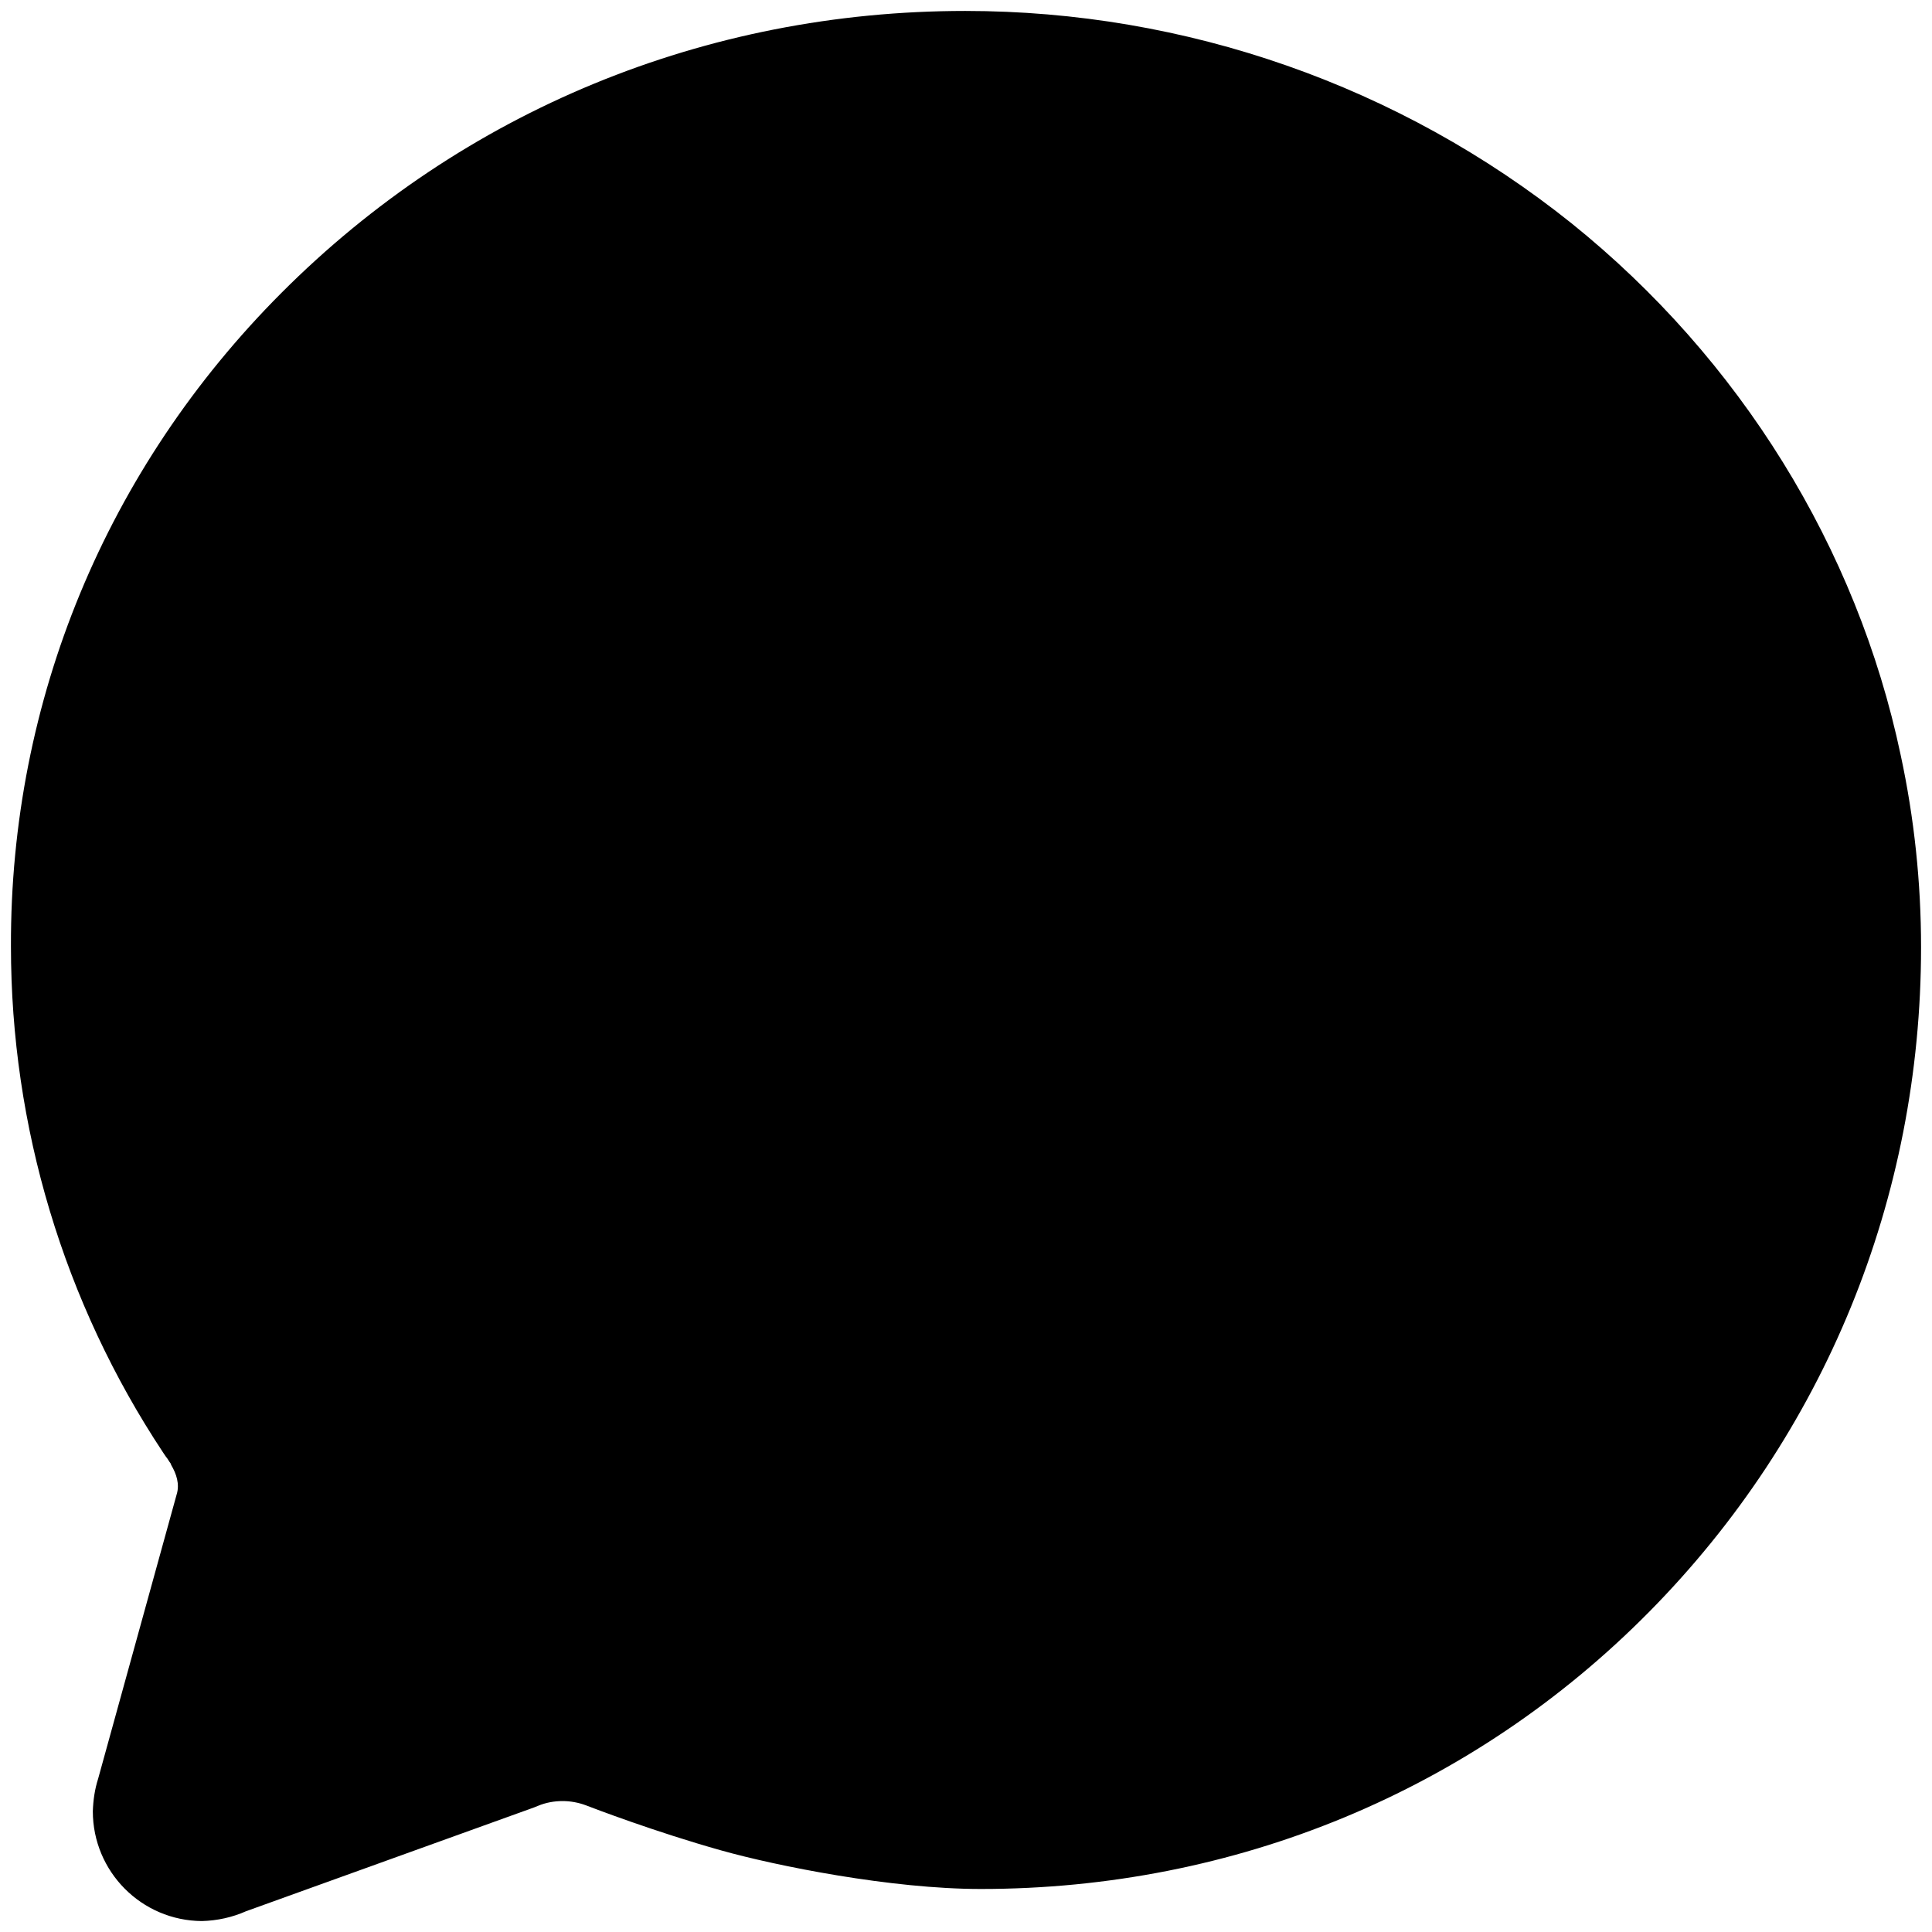
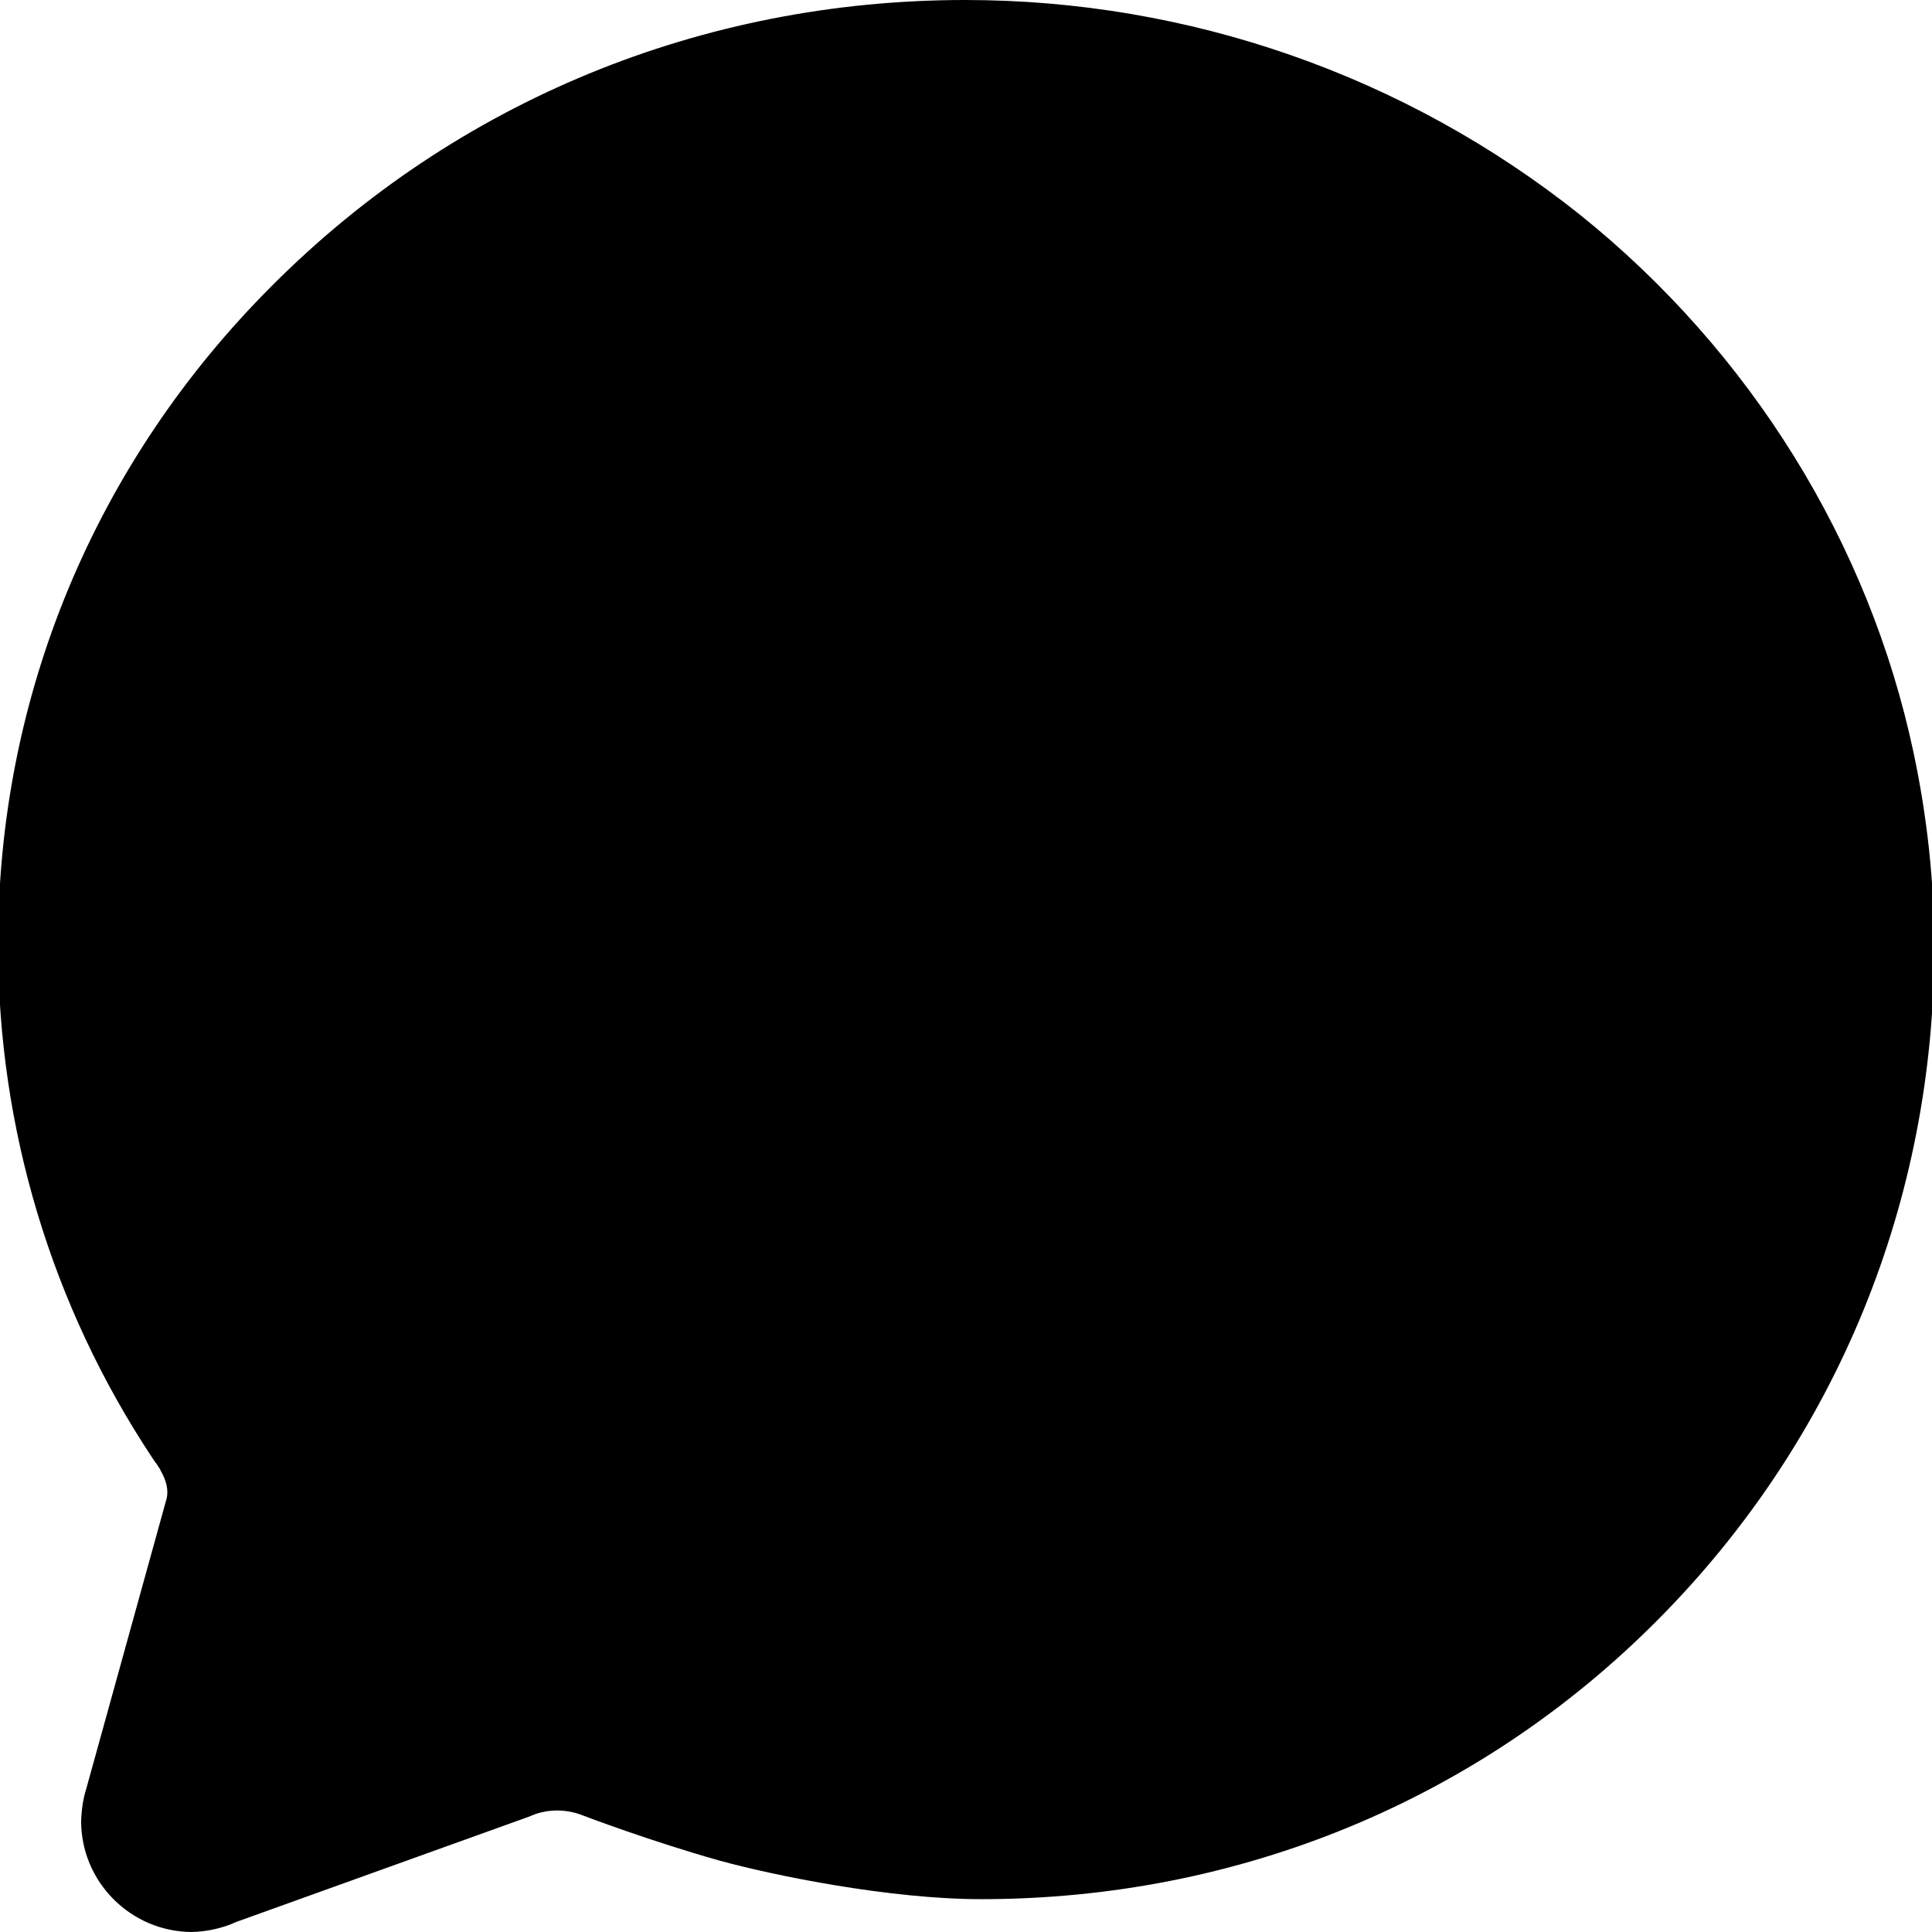
<svg id="twrp-com-ii-2-f" viewBox="0 0 512 512">
-   <path d="M53.5,509.1C37.5,509,24.6,496,24.6,480c0.1-2.9,0.5-5.8,1.4-8.6l20.8-75.3c0.9-2.8-0.1-5.6-1.4-7.8l-0.2-0.5c-0.1-0.1-0.5-0.7-0.8-1.2c-0.3-0.4-0.7-0.9-1-1.4l-0.2-0.3C16.9,345.2,2.9,298.5,2.9,250.8C2.7,185.7,28.1,124.2,74.6,77.6C122.7,29.4,187,2.9,255.8,2.9c58.4,0,115.1,19.8,160.7,56.3c44.6,35.9,75.6,85.9,87.2,140.9c3.6,16.7,5.4,33.8,5.4,50.9c0,66.6-25.6,129.1-72,176.1c-46.9,47.5-109.8,73.5-177.2,73.5c-23.7,0-54.1-6.1-68.7-10.2c-17.5-4.9-34.2-11.3-36-12c-1.9-0.7-4-1.1-6.1-1.1c-2.2,0-4.5,0.4-6.6,1.3l-1,0.4l-76.3,27.5C61.6,508.1,57.6,509,53.5,509.1z M65.6,396.1L65.6,396.1z" />
+   <path d="M50.8,512c-16.2-0.1-29.3-13.3-29.3-29.4c0.1-2.9,0.5-5.9,1.4-8.7L44,397.7c0.9-2.8-0.1-5.7-1.4-7.9l-0.2-0.5c-0.1-0.1-0.5-0.7-0.8-1.2c-0.3-0.4-0.7-0.9-1-1.4l-0.2-0.3C13.7,346.2-0.5,299-0.5,250.7C-0.7,184.9,25,122.7,72.2,75.6C120.9,26.8,186.1,0,255.8,0C315,0,372.4,20,418.7,56.9c45.2,36.3,76.6,86.9,88.4,142.5c3.6,16.9,5.5,34.2,5.5,51.5c0,67.4-25.9,130.6-73,178.1c-47.5,48-111.3,74.3-179.6,74.3c-24,0-54.8-6.2-69.6-10.3c-17.7-5-34.7-11.4-36.5-12.1c-1.9-0.7-4.1-1.1-6.2-1.1c-2.2,0-4.6,0.4-6.7,1.3l-1,0.4l-77.3,27.8C59,511,54.9,511.9,50.8,512z M63,397.7L63,397.7z" />
</svg>
